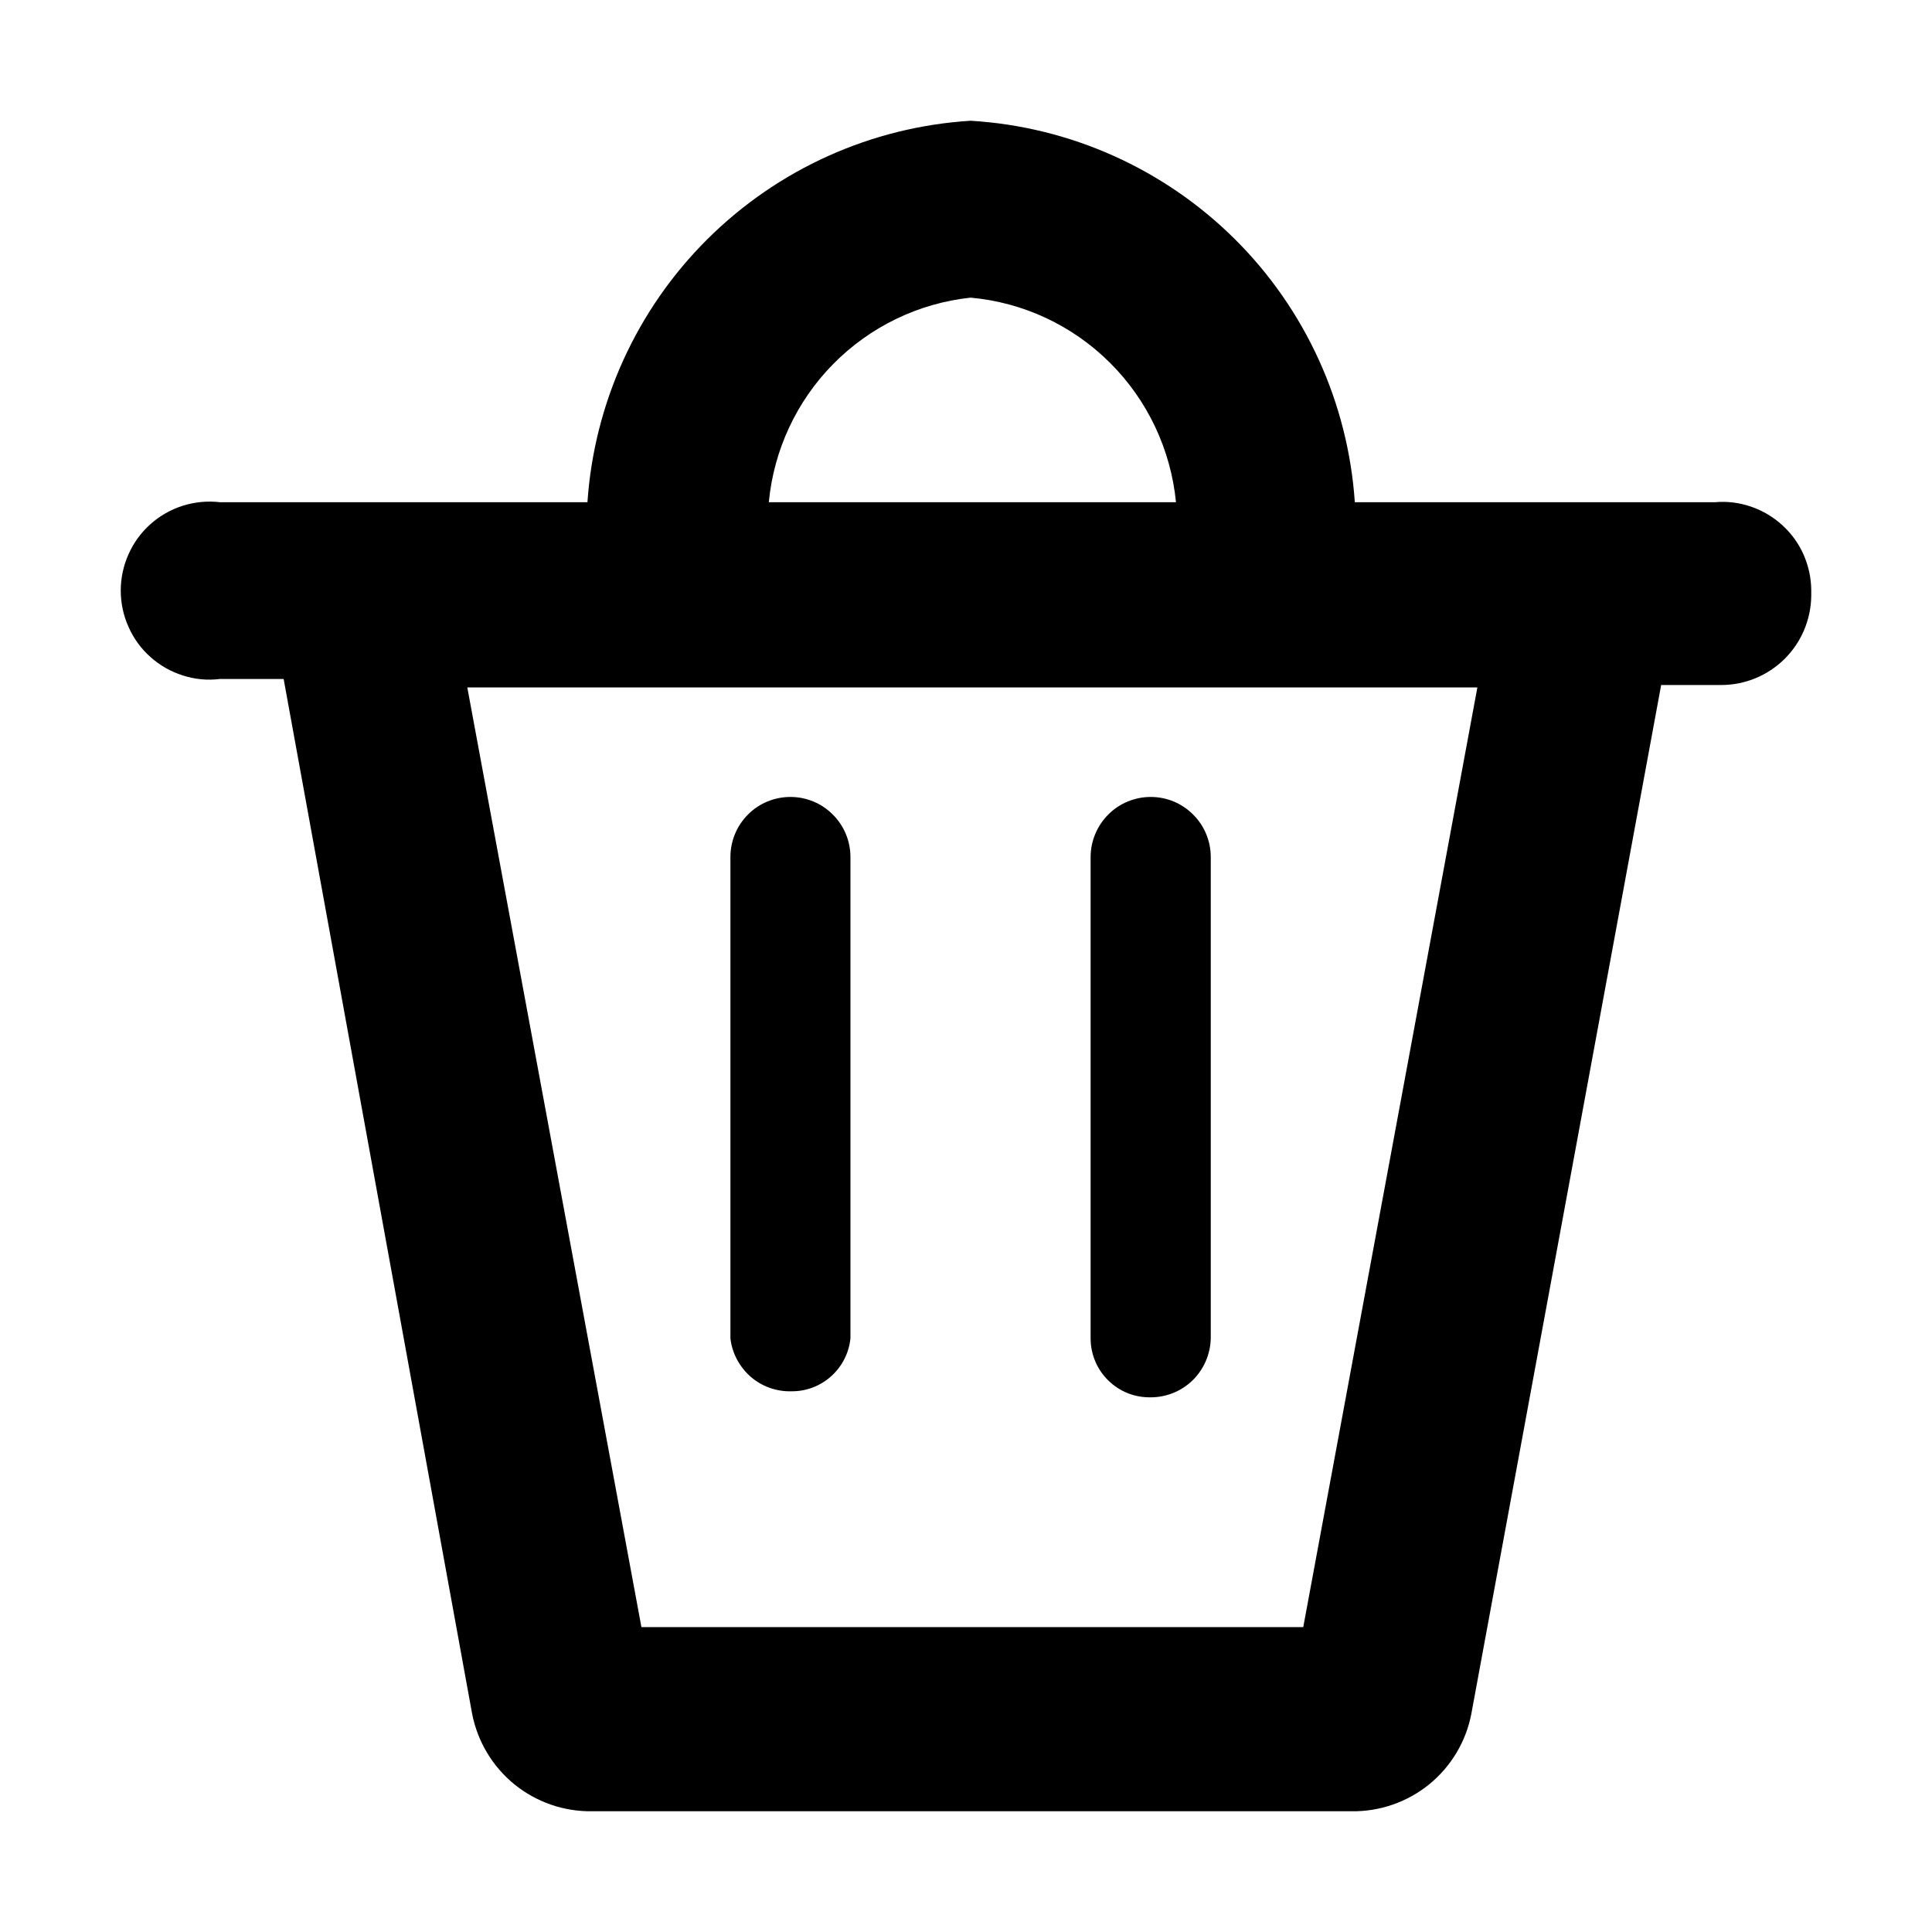
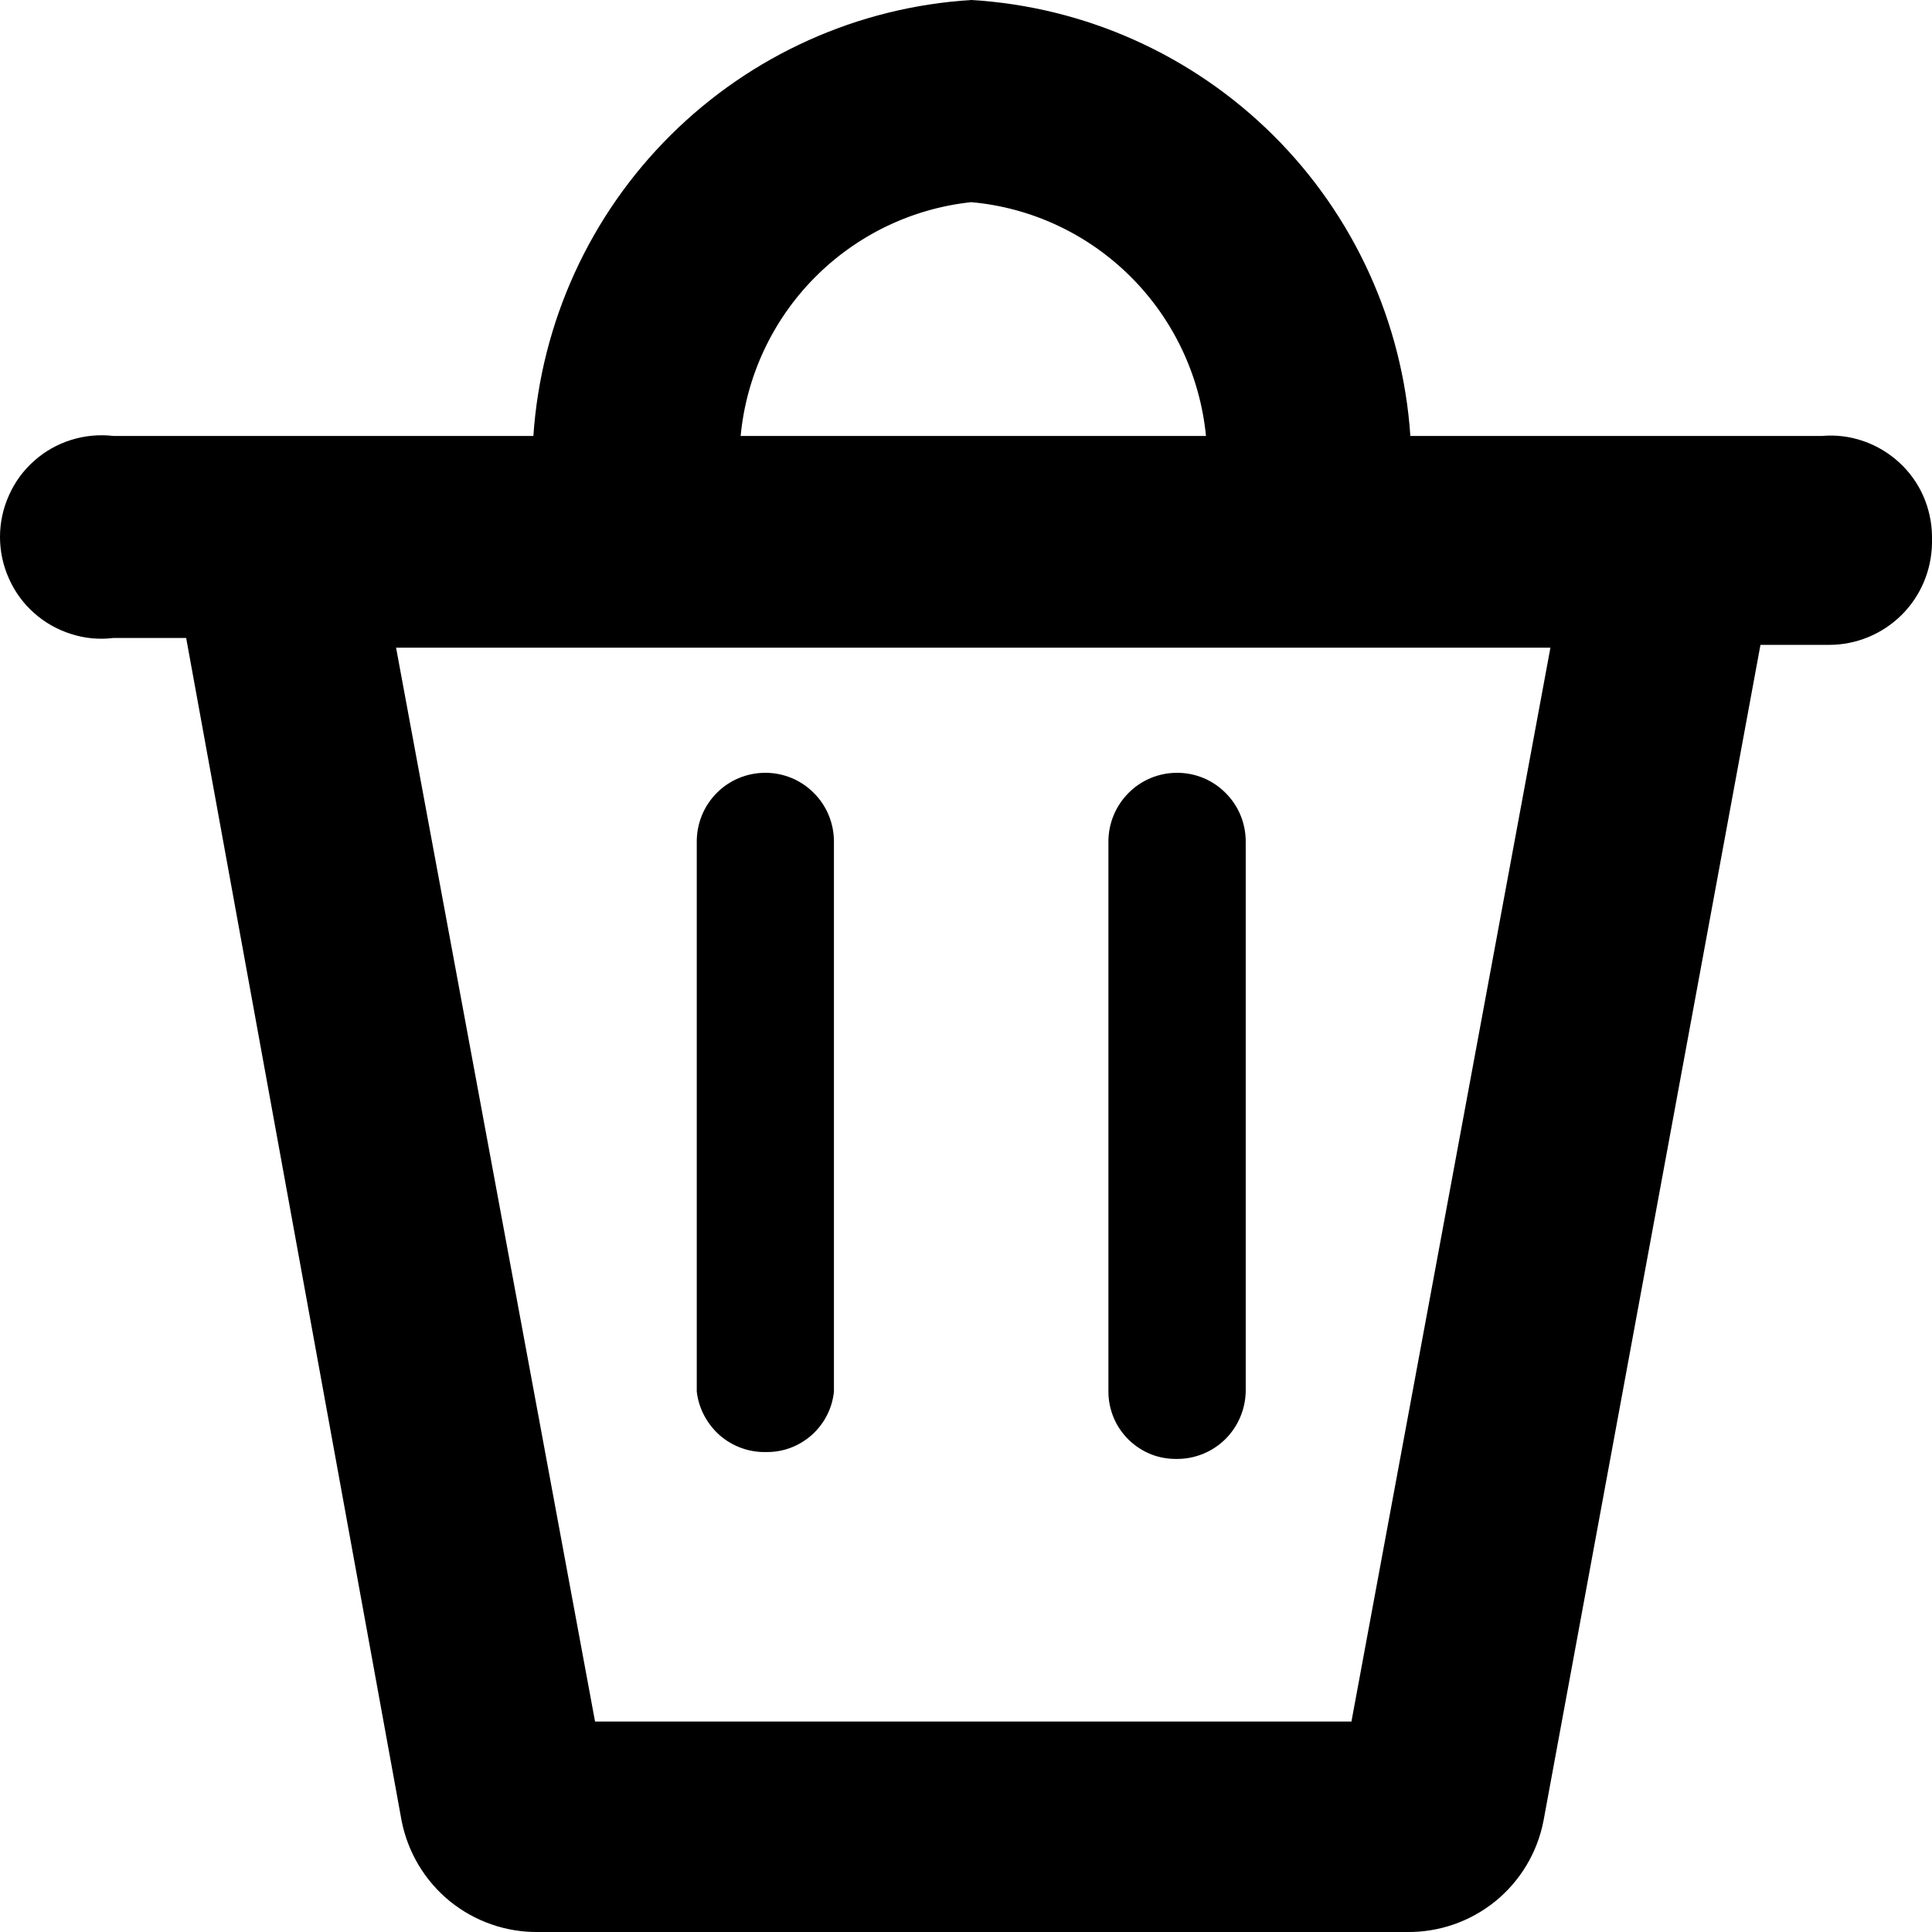
- <svg xmlns="http://www.w3.org/2000/svg" width="16" height="16" viewBox="0 0 16 16" fill="none">
-   <path d="M6.556 11.522C6.432 11.526 6.311 11.483 6.217 11.402C6.124 11.32 6.063 11.207 6.049 11.084V7.098C6.049 6.966 6.101 6.839 6.194 6.746C6.287 6.652 6.414 6.6 6.546 6.6C6.678 6.6 6.804 6.652 6.897 6.746C6.991 6.839 7.043 6.966 7.043 7.098V11.084C7.031 11.204 6.974 11.316 6.884 11.397C6.794 11.478 6.677 11.523 6.556 11.522ZM10.027 11.084V7.098C10.027 6.966 9.975 6.839 9.881 6.746C9.788 6.652 9.662 6.6 9.53 6.6C9.398 6.6 9.271 6.652 9.178 6.746C9.085 6.839 9.032 6.966 9.032 7.098V11.084C9.032 11.149 9.045 11.213 9.07 11.273C9.095 11.333 9.132 11.387 9.179 11.433C9.225 11.478 9.28 11.514 9.34 11.538C9.4 11.562 9.465 11.573 9.53 11.572C9.66 11.572 9.785 11.521 9.878 11.43C9.971 11.338 10.024 11.214 10.027 11.084ZM15 4.936C14.997 5.132 14.918 5.32 14.778 5.458C14.638 5.596 14.45 5.673 14.254 5.673H13.757L12.185 14.193C12.141 14.423 12.017 14.63 11.835 14.778C11.653 14.925 11.425 15.004 11.191 15H4.905C4.671 15.004 4.443 14.925 4.261 14.778C4.079 14.63 3.955 14.423 3.91 14.193L2.349 5.623H1.821C1.718 5.636 1.614 5.626 1.515 5.594C1.416 5.563 1.324 5.511 1.247 5.442C1.169 5.373 1.107 5.288 1.065 5.193C1.022 5.098 1 4.995 1 4.891C1 4.787 1.022 4.684 1.065 4.589C1.107 4.494 1.169 4.409 1.247 4.34C1.324 4.271 1.416 4.219 1.515 4.188C1.614 4.157 1.718 4.147 1.821 4.159H4.865C4.921 3.336 5.274 2.562 5.858 1.981C6.442 1.4 7.216 1.051 8.038 1C8.861 1.049 9.638 1.397 10.224 1.978C10.81 2.559 11.164 3.335 11.22 4.159H14.204C14.305 4.15 14.406 4.163 14.502 4.196C14.598 4.229 14.685 4.281 14.76 4.349C14.835 4.417 14.895 4.5 14.936 4.592C14.977 4.685 14.999 4.785 15 4.886V4.936ZM12.235 5.693H3.87L5.312 13.475H10.793L12.235 5.693ZM6.367 4.159H9.739C9.696 3.722 9.503 3.314 9.193 3.005C8.882 2.695 8.474 2.504 8.038 2.465C7.607 2.511 7.206 2.705 6.901 3.014C6.597 3.322 6.408 3.727 6.367 4.159Z" fill="black" />
+ <svg xmlns="http://www.w3.org/2000/svg" width="14" height="14" viewBox="0 0 14 14" fill="none">
+   <path d="M5.556 10.522C5.432 10.526 5.311 10.483 5.217 10.402C5.124 10.32 5.063 10.207 5.049 10.084V6.098C5.049 5.966 5.101 5.839 5.194 5.746C5.287 5.652 5.414 5.6 5.546 5.6C5.678 5.6 5.804 5.652 5.897 5.746C5.991 5.839 6.043 5.966 6.043 6.098V10.084C6.031 10.204 5.974 10.316 5.884 10.397C5.794 10.478 5.677 10.523 5.556 10.522ZM9.027 10.084V6.098C9.027 5.966 8.975 5.839 8.881 5.746C8.788 5.652 8.662 5.6 8.53 5.6C8.398 5.6 8.271 5.652 8.178 5.746C8.085 5.839 8.032 5.966 8.032 6.098V10.084C8.032 10.149 8.045 10.213 8.07 10.273C8.095 10.333 8.132 10.387 8.179 10.433C8.225 10.478 8.28 10.514 8.34 10.538C8.4 10.562 8.465 10.573 8.53 10.572C8.66 10.572 8.785 10.521 8.878 10.43C8.971 10.338 9.024 10.214 9.027 10.084ZM14 3.936C13.997 4.132 13.918 4.32 13.778 4.458C13.638 4.596 13.45 4.673 13.254 4.673H12.757L11.185 13.193C11.141 13.423 11.017 13.63 10.835 13.778C10.653 13.925 10.425 14.004 10.191 14H3.905C3.671 14.004 3.443 13.925 3.261 13.778C3.079 13.63 2.955 13.423 2.91 13.193L1.349 4.623H0.821C0.718 4.636 0.614 4.626 0.515 4.594C0.416 4.563 0.324 4.511 0.247 4.442C0.169 4.373 0.107 4.288 0.065 4.193C0.022 4.098 0 3.995 0 3.891C0 3.787 0.022 3.684 0.065 3.589C0.107 3.494 0.169 3.409 0.247 3.34C0.324 3.271 0.416 3.219 0.515 3.188C0.614 3.157 0.718 3.147 0.821 3.159H3.865C3.921 2.336 4.274 1.562 4.858 0.981C5.442 0.4 6.216 0.051 7.038 0C7.861 0.049 8.638 0.397 9.224 0.978C9.81 1.559 10.164 2.335 10.22 3.159H13.204C13.305 3.15 13.406 3.163 13.502 3.196C13.598 3.229 13.685 3.281 13.76 3.349C13.835 3.417 13.895 3.5 13.936 3.592C13.977 3.685 13.999 3.785 14 3.886V3.936ZM11.235 4.693H2.87L4.312 12.475H9.793L11.235 4.693ZM5.367 3.159H8.739C8.696 2.722 8.503 2.314 8.193 2.005C7.882 1.695 7.474 1.504 7.038 1.465C6.607 1.511 6.206 1.705 5.901 2.014C5.597 2.322 5.408 2.727 5.367 3.159Z" fill="black" />
</svg>
